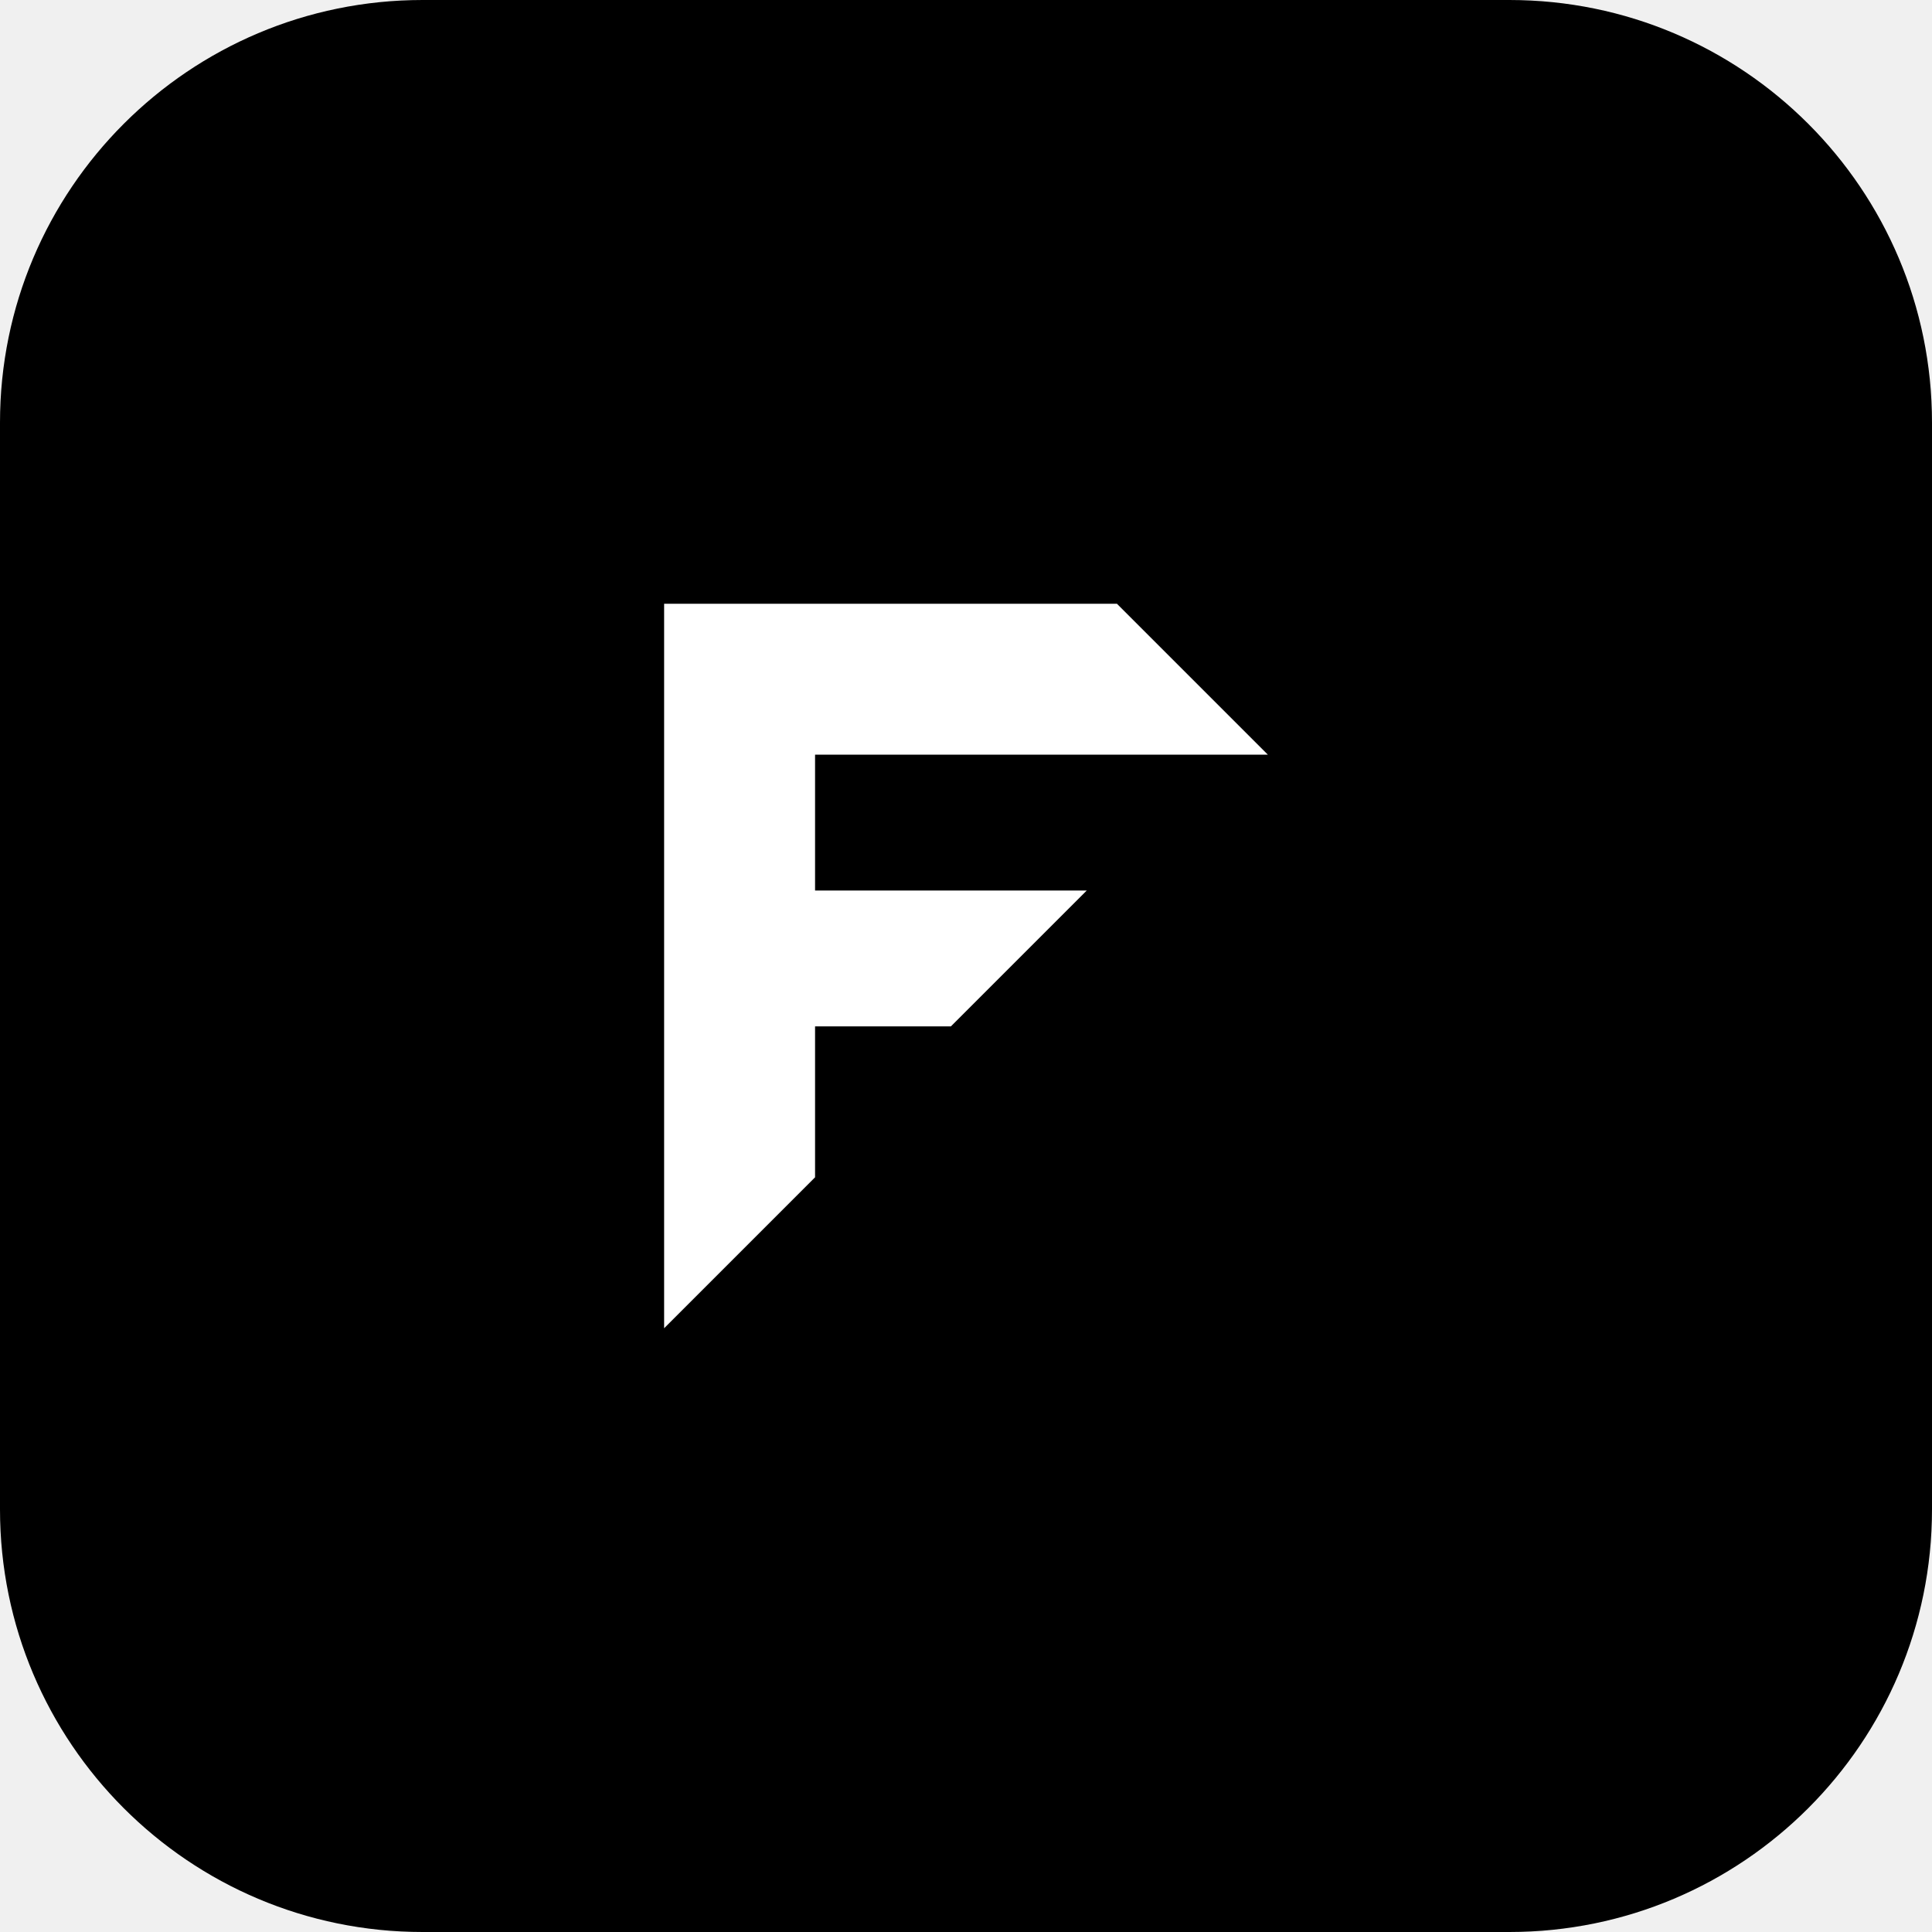
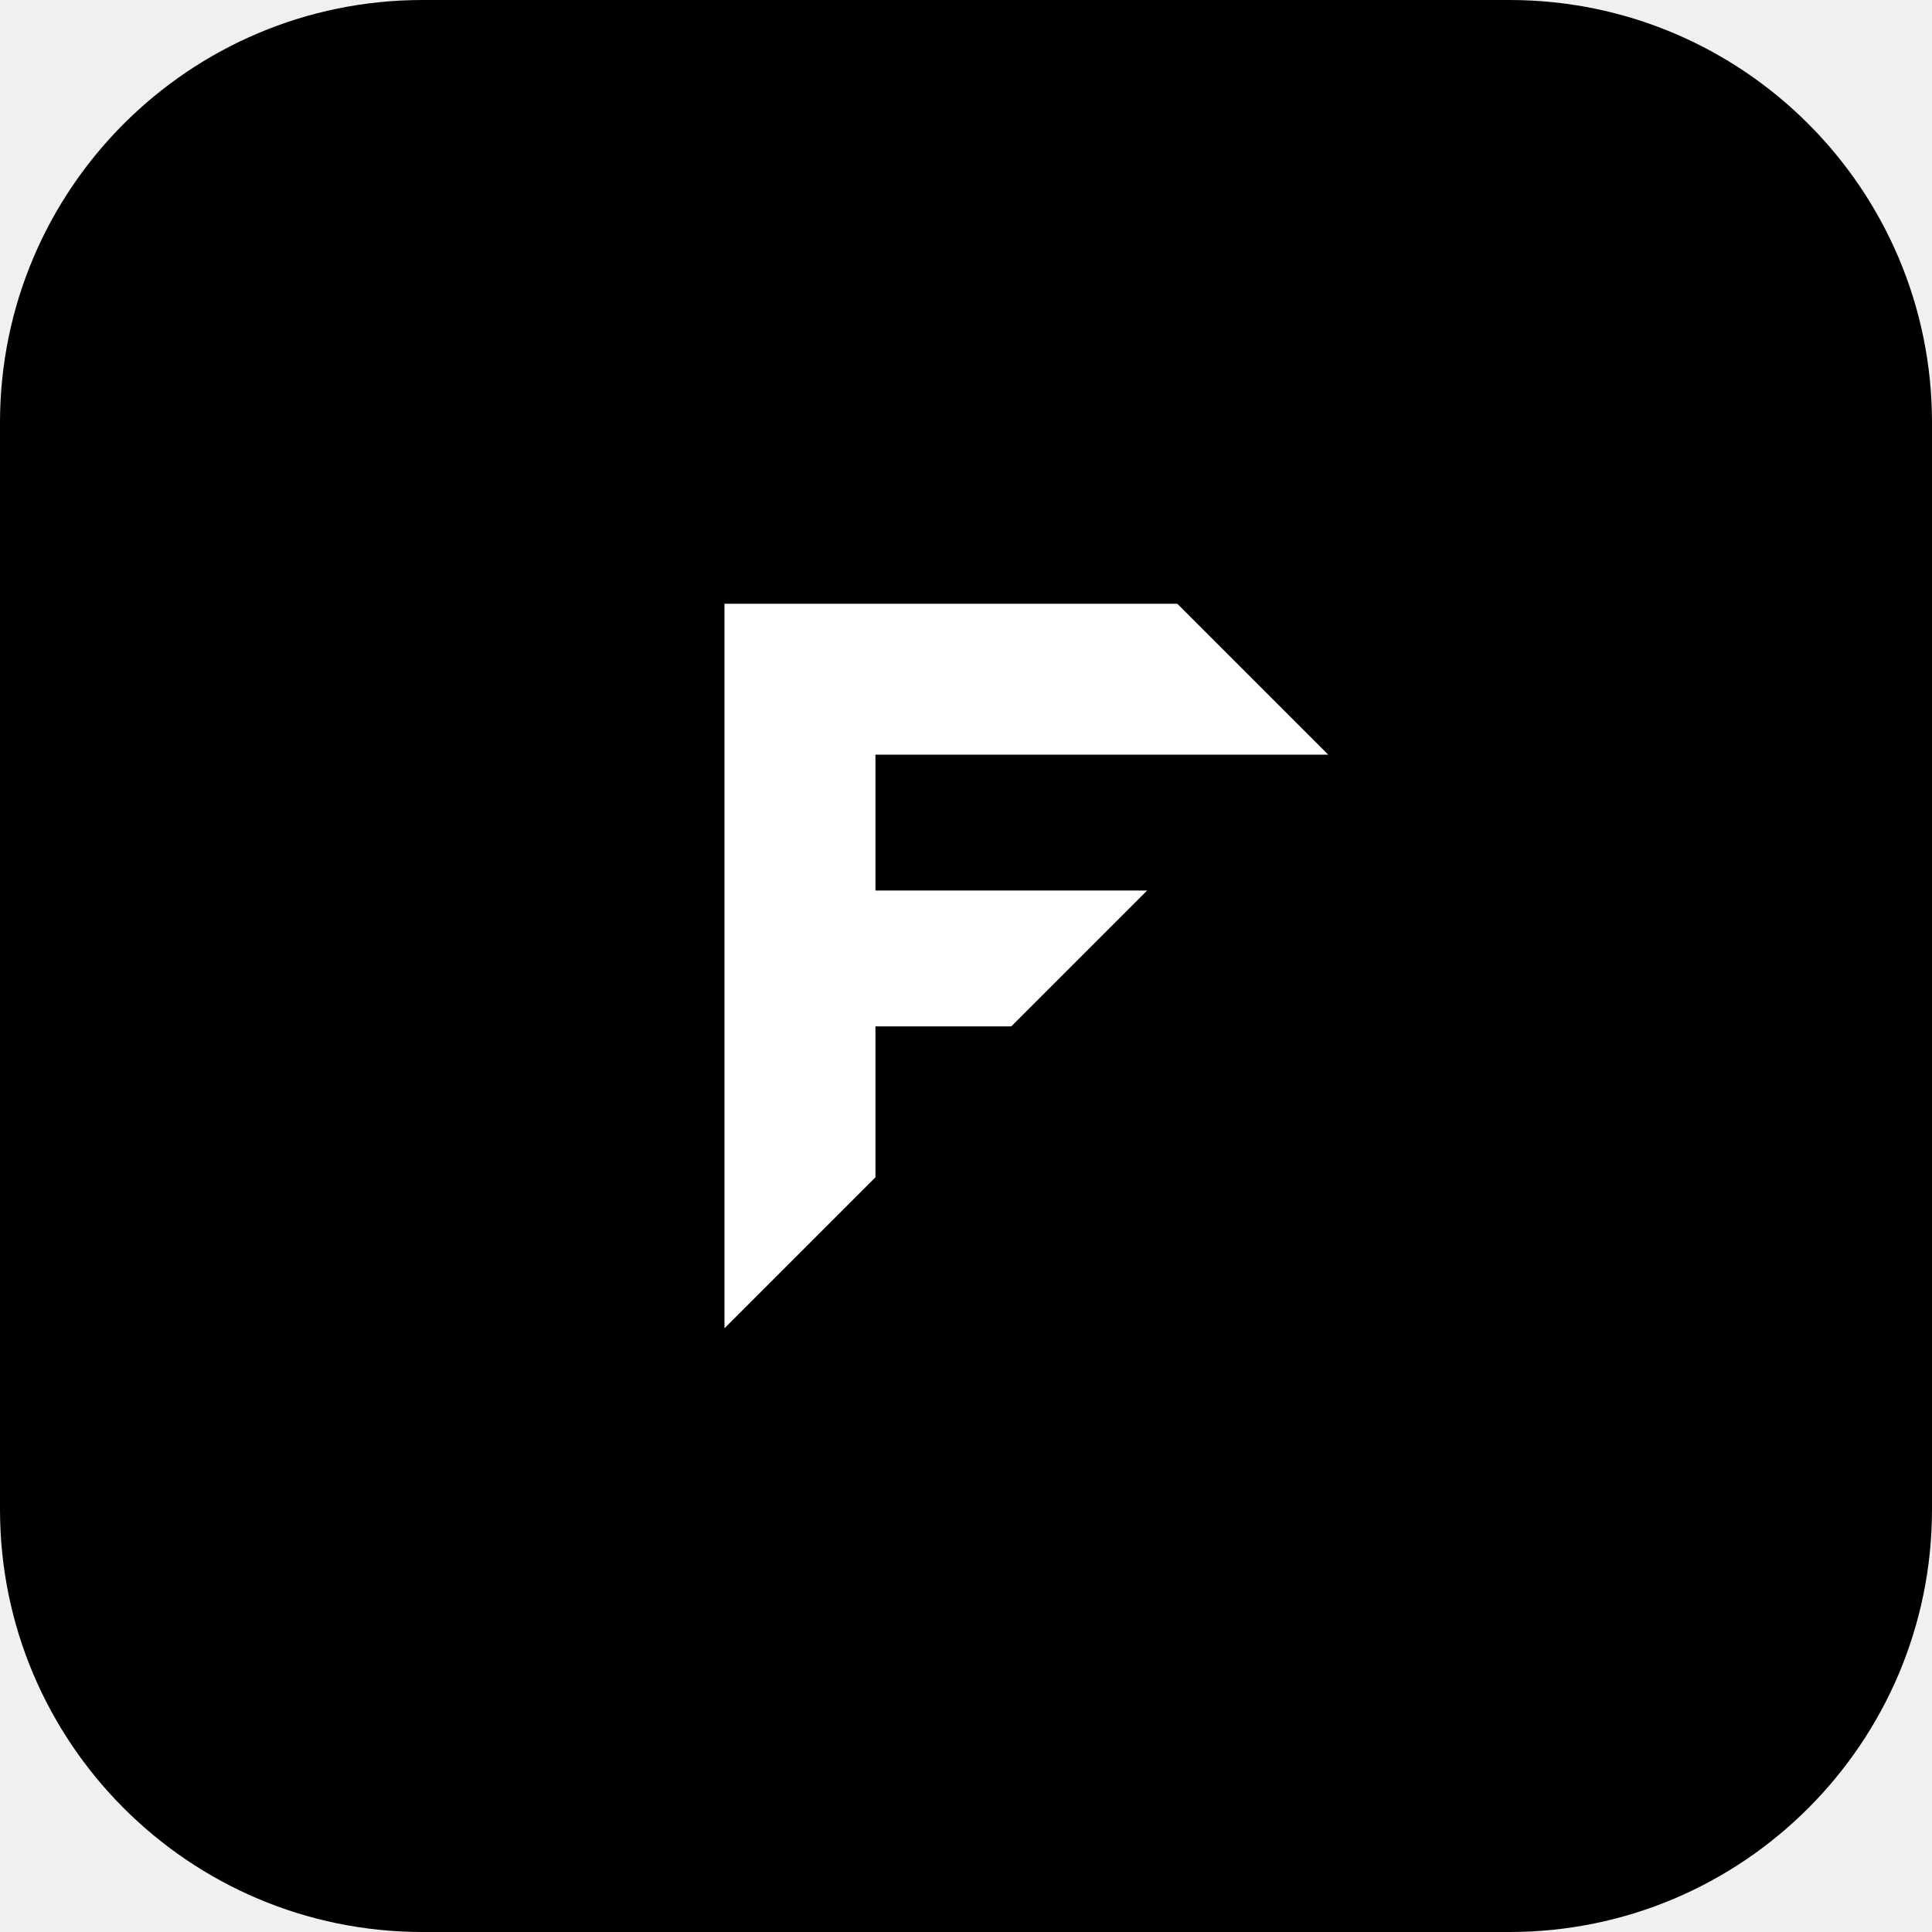
<svg xmlns="http://www.w3.org/2000/svg" viewBox="0 0 1024 1024">
  <rect width="1024" height="1024" rx="224" ry="224" fill="#000000" />
  <g transform="translate(256 256) scale(4)">
-     <path d="M24 16 L84 16 L104 36 L44 36 L44 54 L80 54 L62 72 L44 72 L44 92 L24 112 Z" fill="#ffffff" />
+     <path d="M32 16 L92 16 L112 36 L52 36 L52 54 L88 54 L70 72 L52 72 L52 92 L32 112 Z" fill="#ffffff" />
  </g>
</svg>
